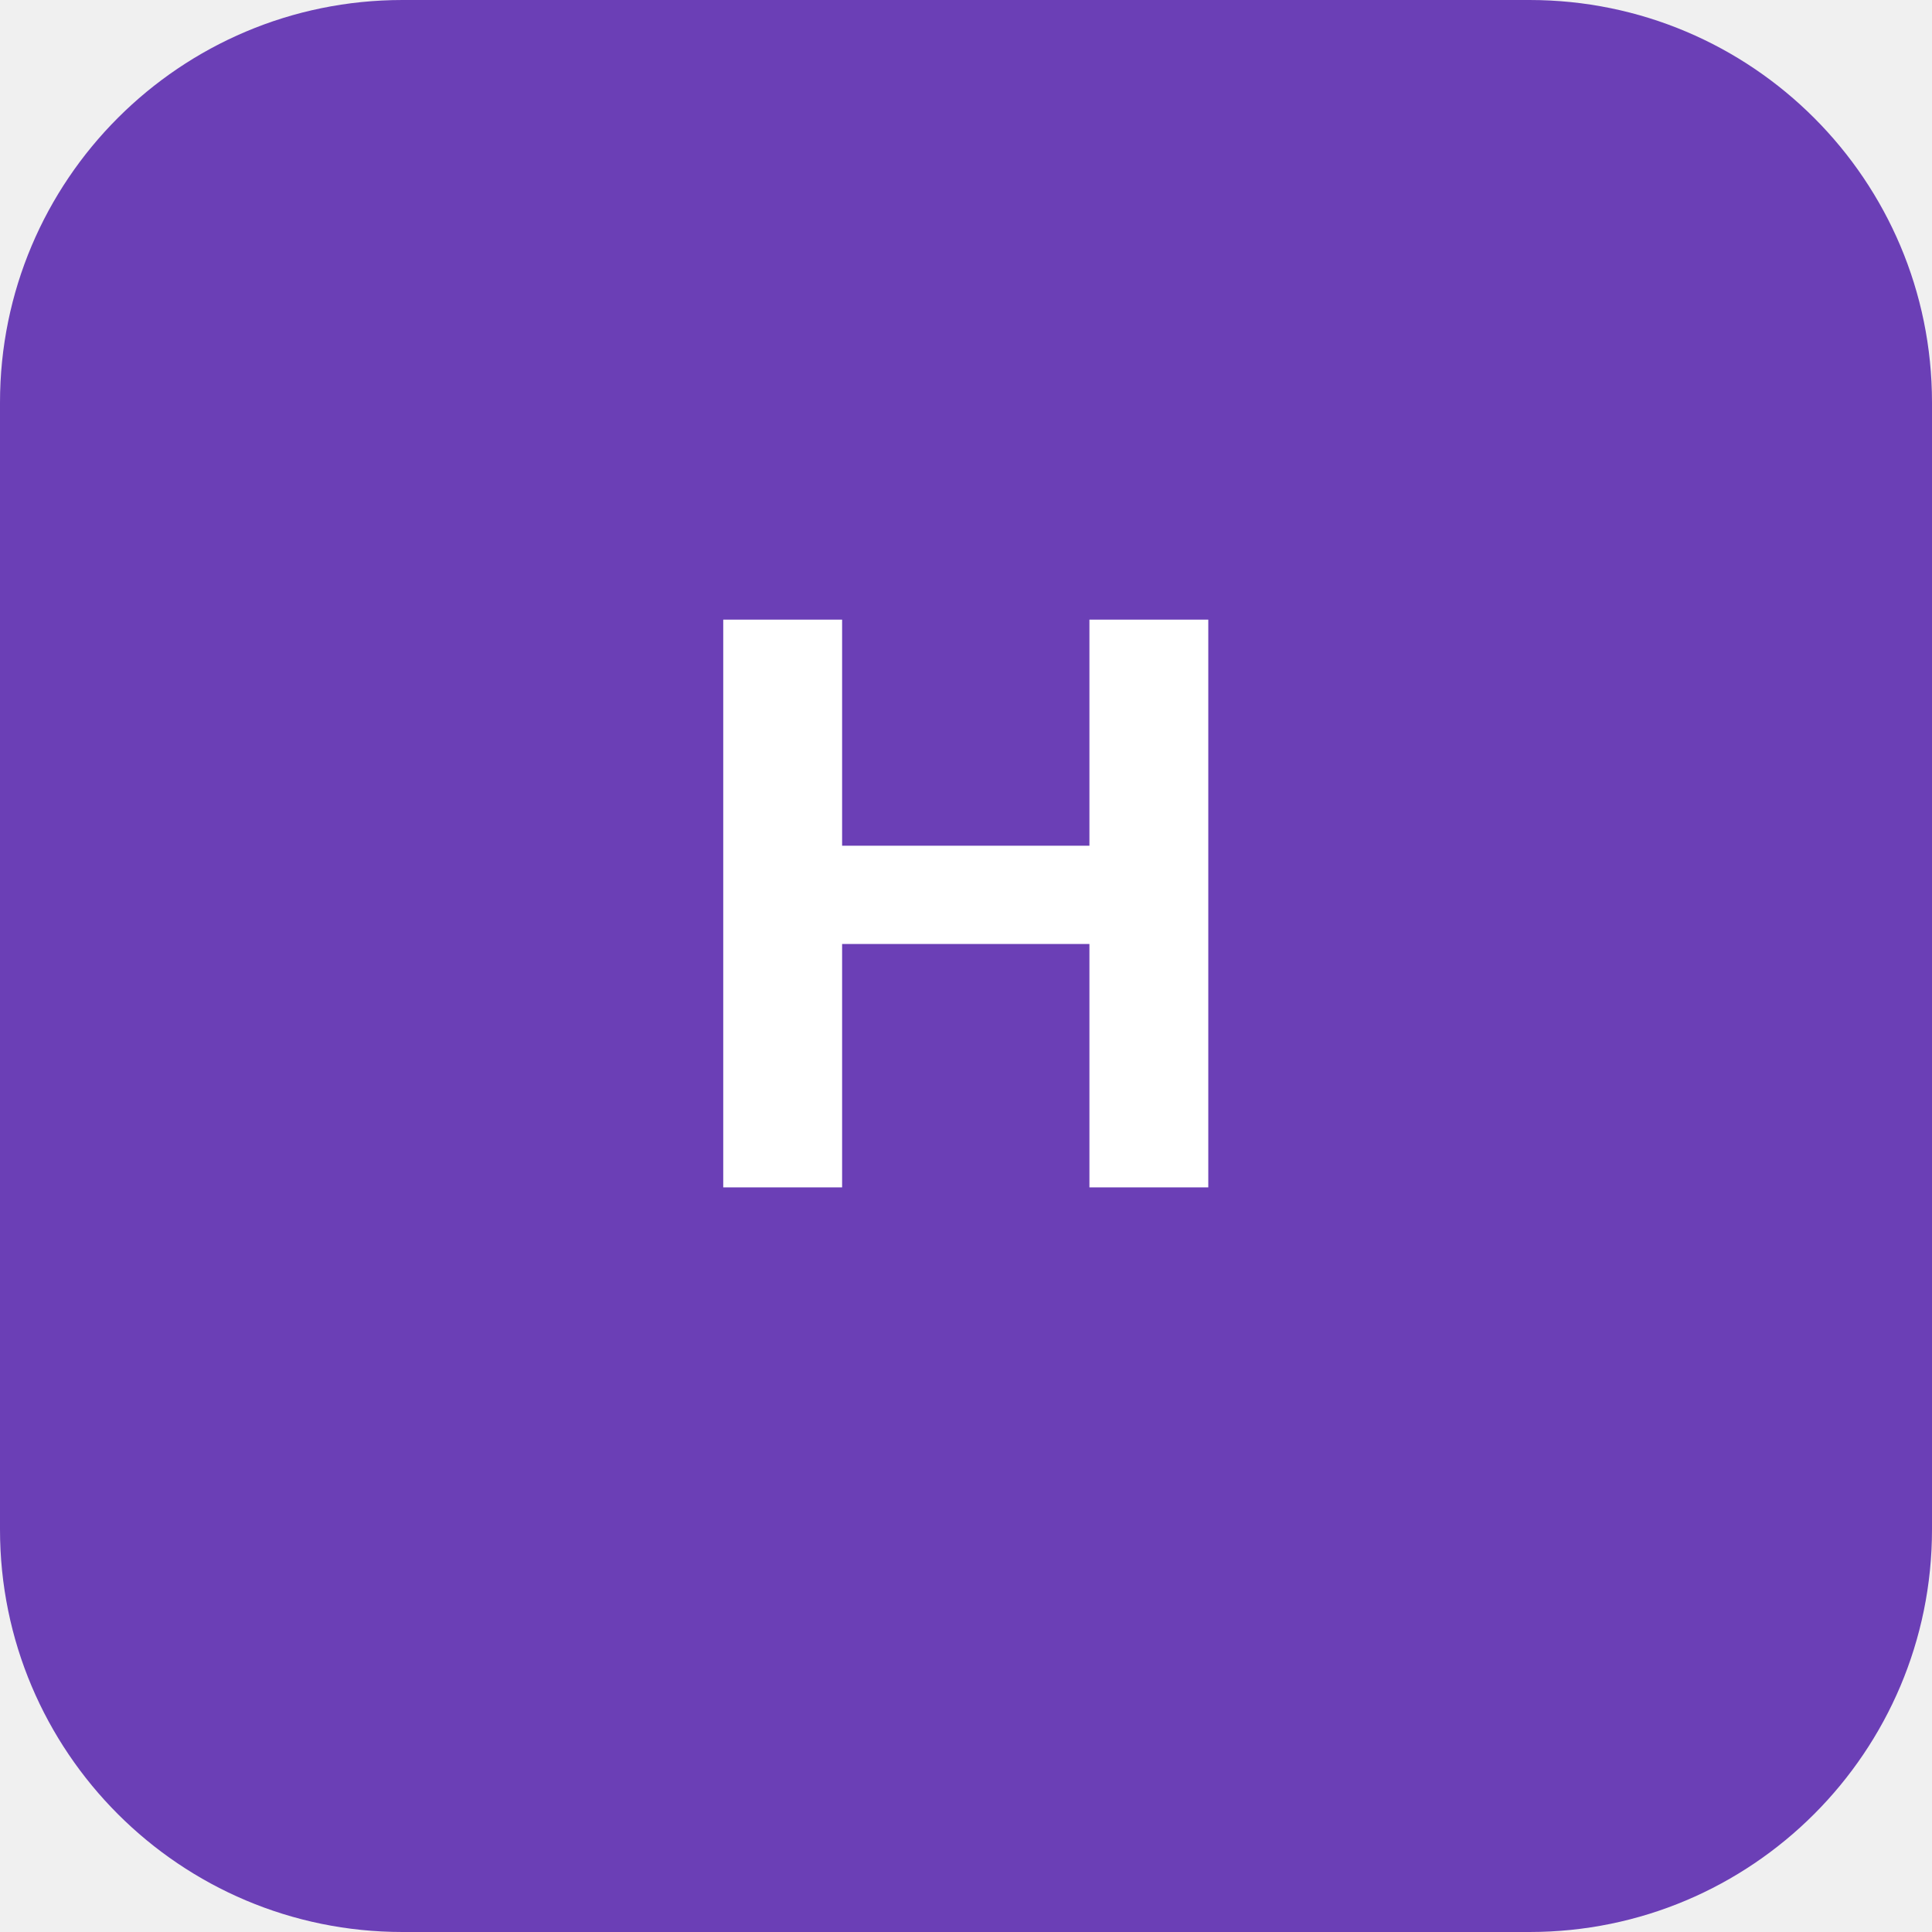
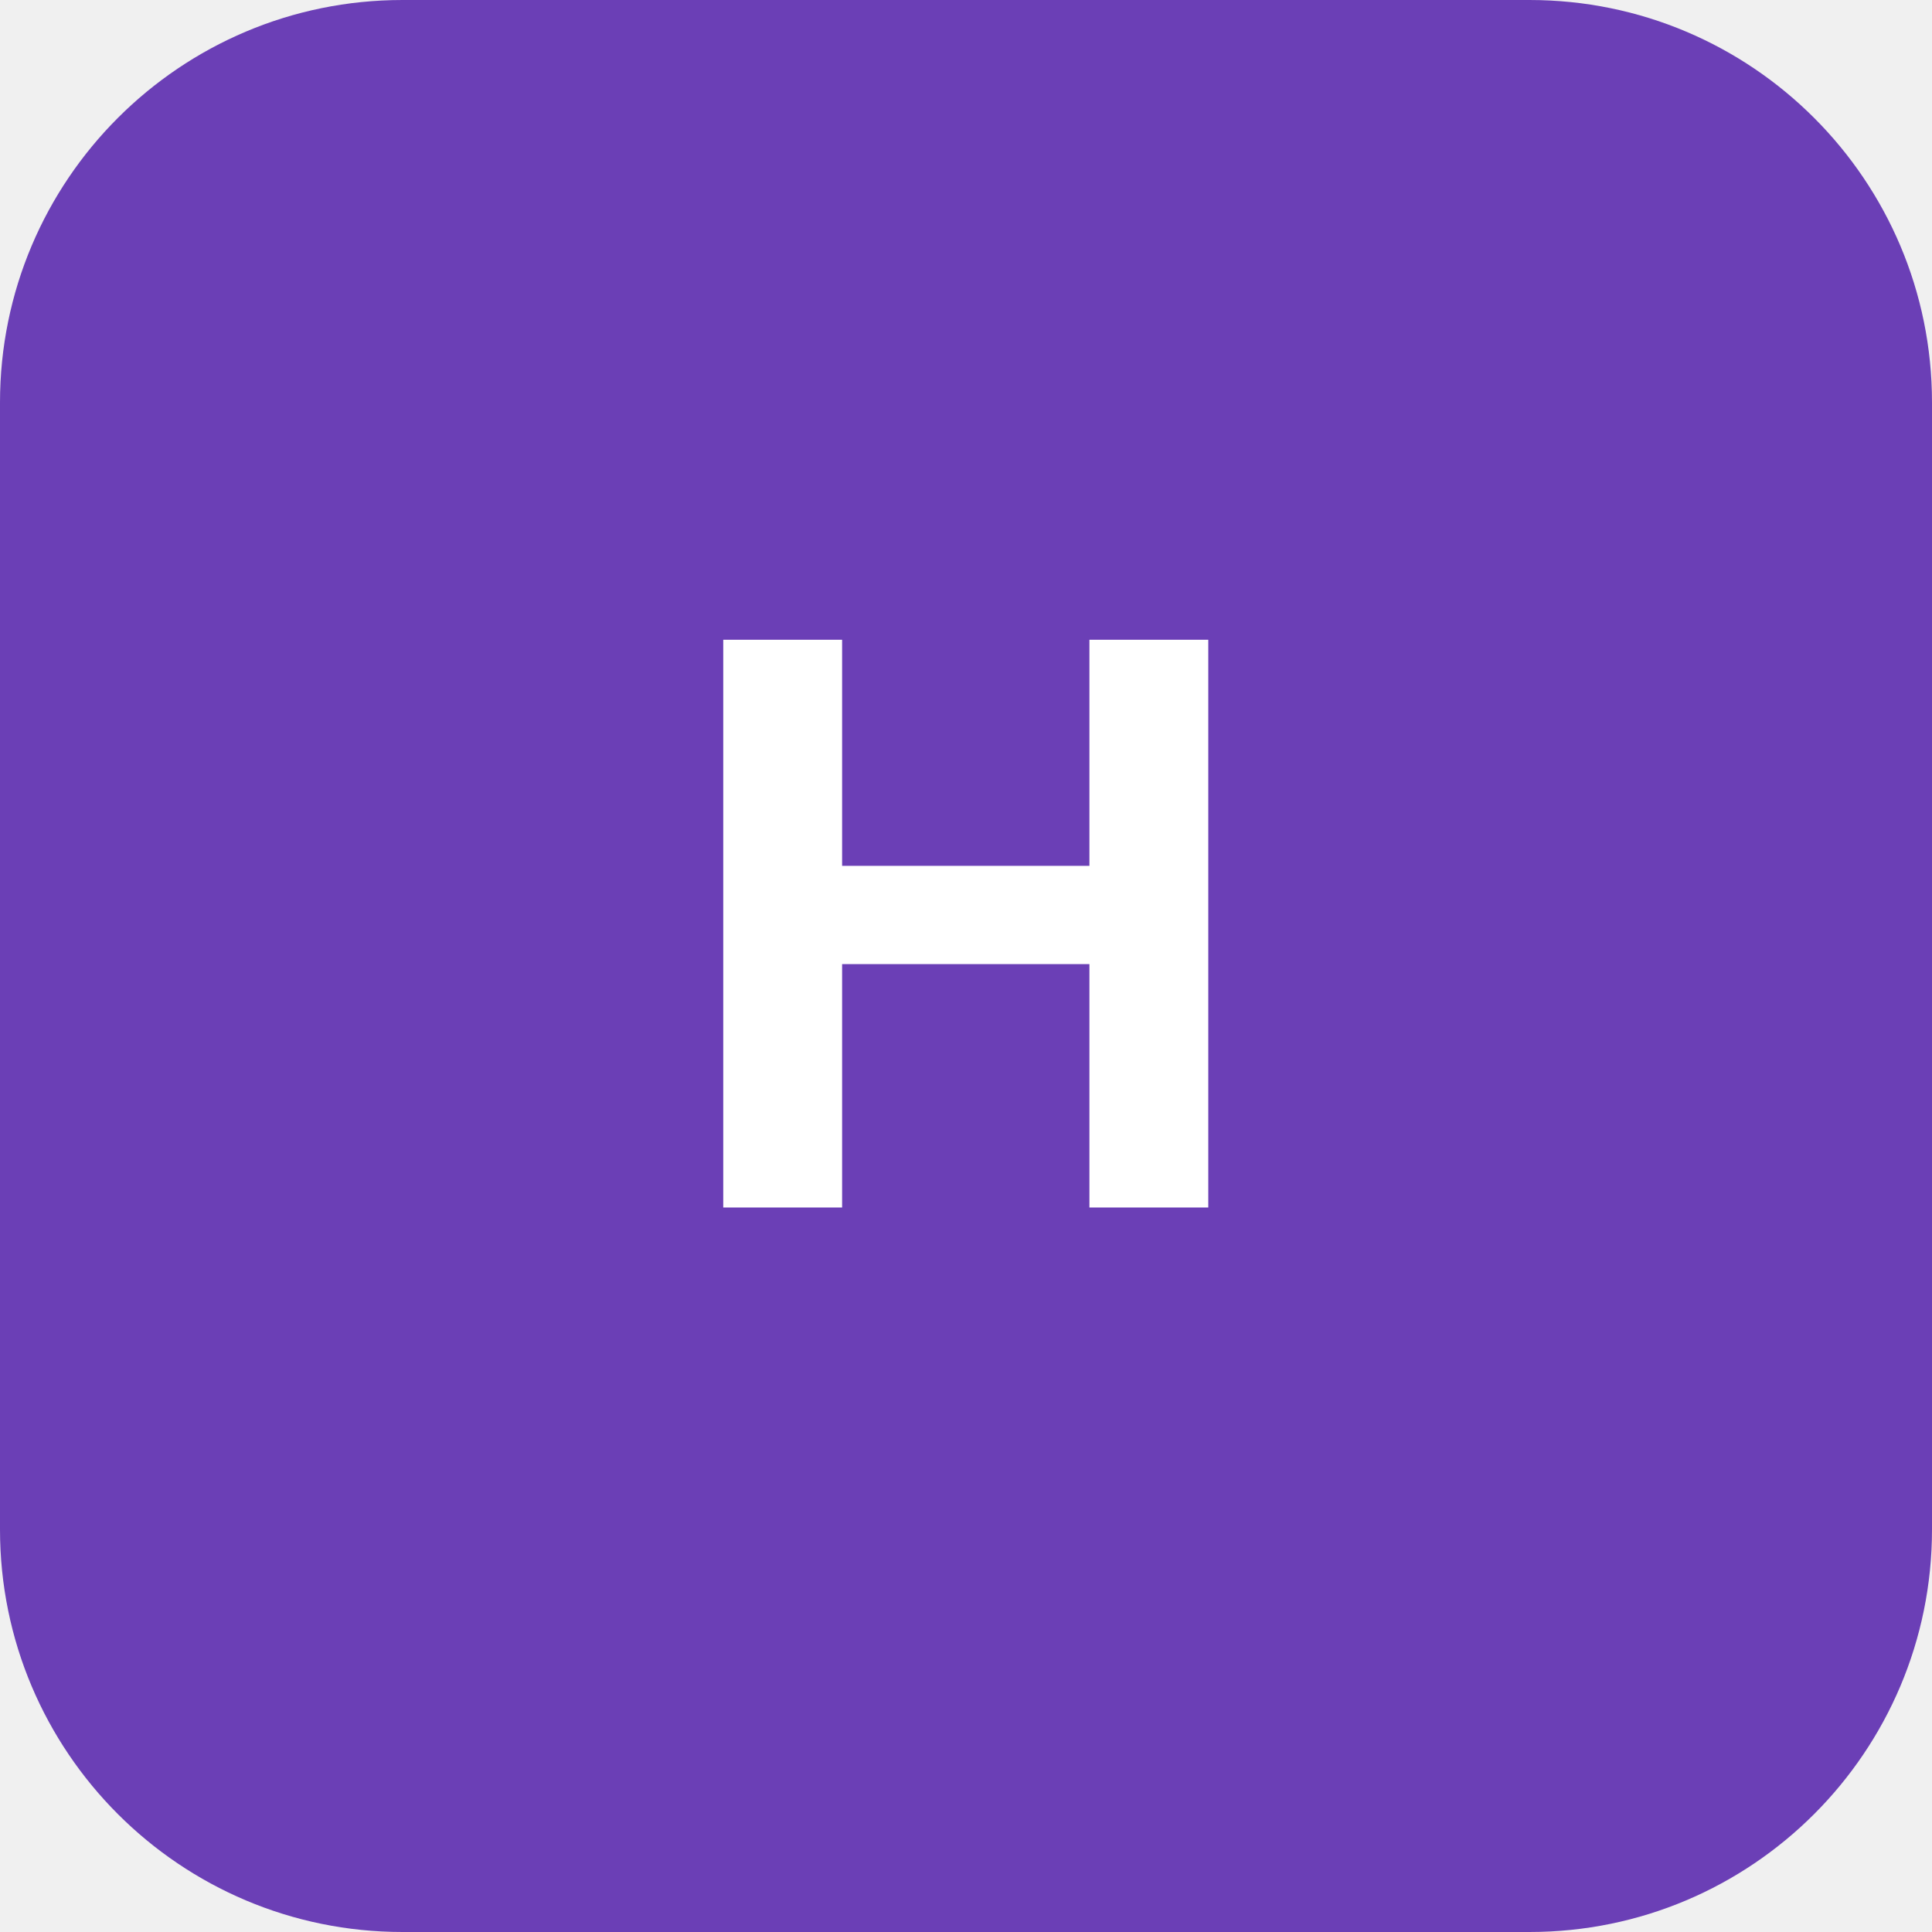
<svg xmlns="http://www.w3.org/2000/svg" viewBox="0 0 192 192">
  <rect width="192" height="192" rx="40" fill="#6b3fb6" />
-   <text x="96" y="118" text-anchor="middle" font-family="Arial,sans-serif" font-size="82" font-weight="700" fill="white">H</text>
+   <text x="96" y="120" text-anchor="middle" font-family="Arial" font-size="82" font-weight="700" fill="white">H</text>
</svg>
